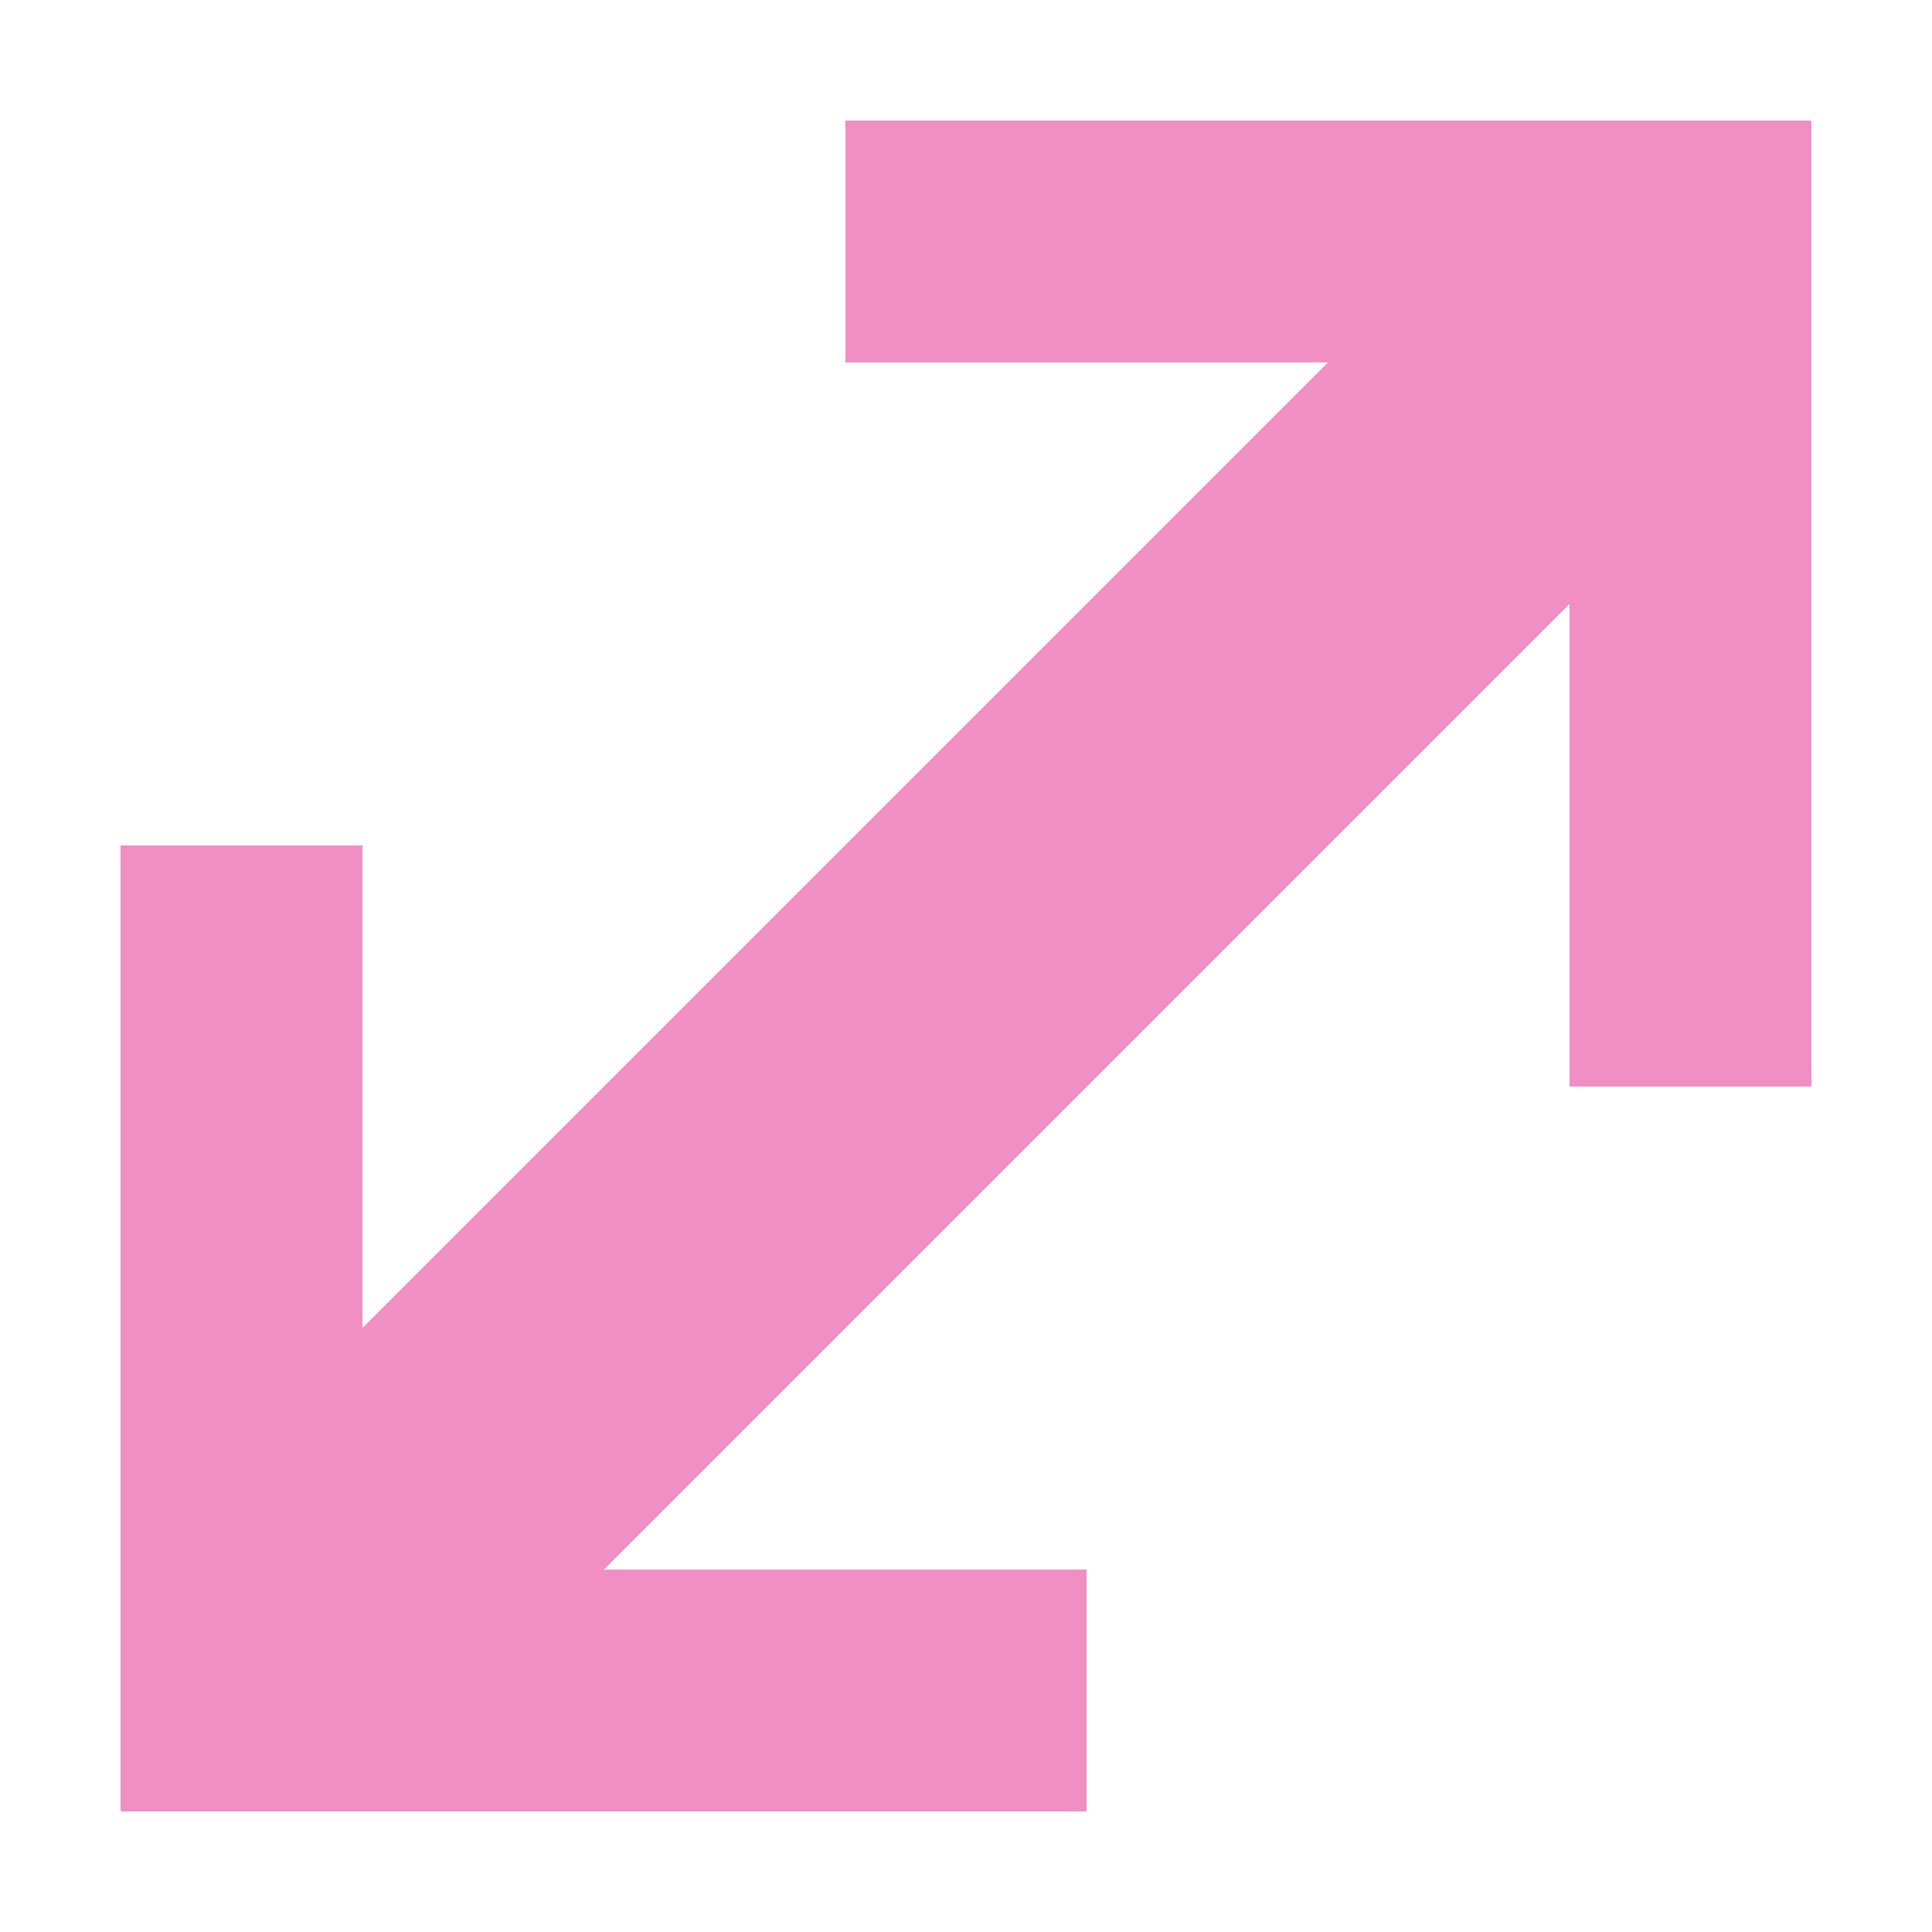
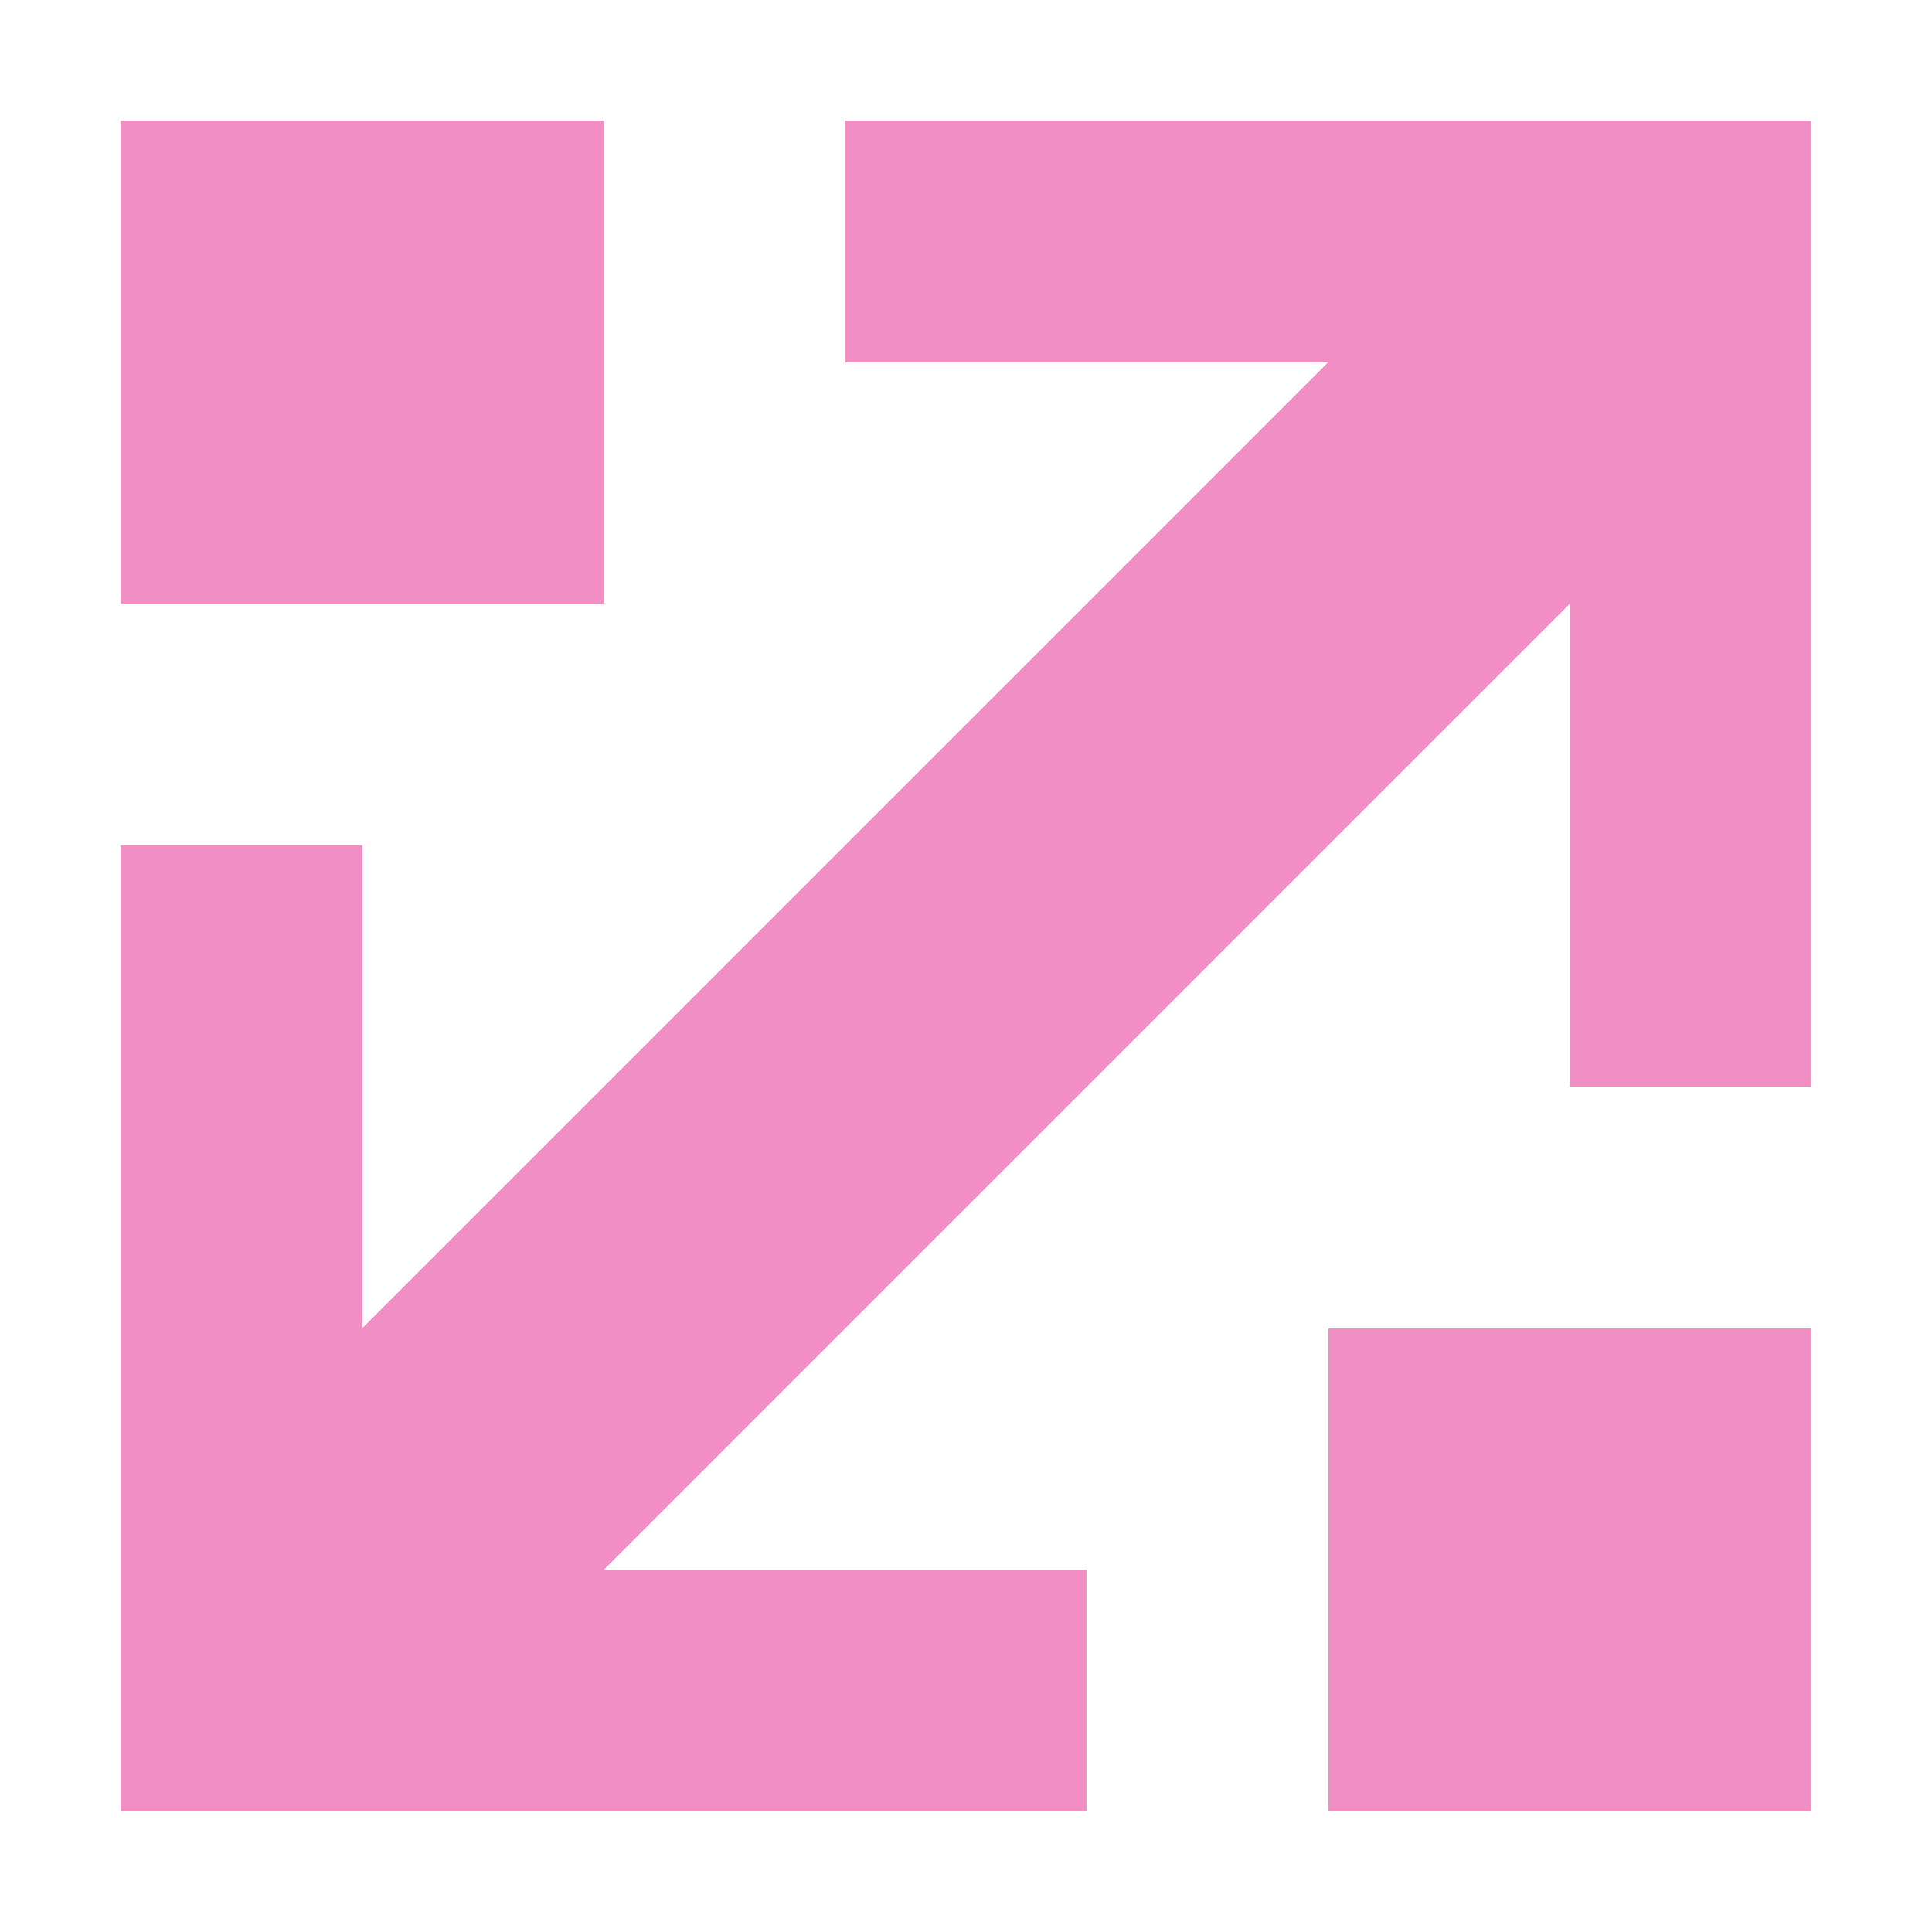
<svg xmlns="http://www.w3.org/2000/svg" width="16" height="16" viewBox="0 0 16 16" version="1.1" id="svg1" xml:space="preserve">
  <defs id="defs1">
    <filter style="color-interpolation-filters:sRGB" id="filter2" x="0" y="0" width="1" height="1">
-       <feColorMatrix values="1 0 0 0 0 0 1 0 0 0 0 0 1 0 0 -0.21 -0.72 -0.07 2 0 " result="fbSourceGraphic" id="feColorMatrix2" />
-       <feColorMatrix result="fbSourceGraphicAlpha" in="fbSourceGraphic" values="0 0 0 -1 0 0 0 0 -1 0 0 0 0 -1 0 0 0 0 1 0" id="feColorMatrix9" />
-       <feColorMatrix id="feColorMatrix10" values="0 0 1 0 0 0 1 0 0 0 1 0 0 0 0 -0.21 -0.72 -0.07 2 0 " result="fbSourceGraphic" in="fbSourceGraphic" />
-       <feColorMatrix result="fbSourceGraphicAlpha" in="fbSourceGraphic" values="0 0 0 -1 0 0 0 0 -1 0 0 0 0 -1 0 0 0 0 1 0" id="feColorMatrix11" />
-       <feColorMatrix id="feColorMatrix12" values="0 0 1 0 0 0 1 0 0 0 1 0 0 0 0 -0.21 -0.72 -0.07 2 0 " result="fbSourceGraphic" in="fbSourceGraphic" />
-       <feColorMatrix result="fbSourceGraphicAlpha" in="fbSourceGraphic" values="0 0 0 -1 0 0 0 0 -1 0 0 0 0 -1 0 0 0 0 1 0" id="feColorMatrix13" />
-       <feColorMatrix id="feColorMatrix14" values="0 0 1 0 0 0 1 0 0 0 1 0 0 0 0 -0.21 -0.72 -0.07 2 0 " result="color2" in="fbSourceGraphic" />
+       <feColorMatrix id="feColorMatrix12" values="0 0 1 0 0 0 1 0 0 0 1 0 0 0 0 -0.21 -0.72 -0.07 2 0" result="fbSourceGraphic" in="fbSourceGraphic" />
    </filter>
  </defs>
  <g id="layer1">
-     <path d="m 7,1 v 2 L 13,3 v 6 l 2,-5e-5 v -8 z M 13,1 3,11 V 7 H 1 v 8 h 8 v -2 L 5,13 15,3 Z" fill="#c38ef1" id="path1" style="filter:url(#filter2)" />
+     <path id="path1" style="fill:#c38ef1;fill-opacity:1;filter:url(#filter2)" d="M 1,1 V 5 H 5 V 1 Z m 6,0 v 2 h 4 L 3,11 V 7 H 1 v 8 H 9 V 13 H 5 l 8,-8 v 4 h 2 V 1 Z m 4,10 v 4 h 4 v -4 z" />
  </g>
</svg>
